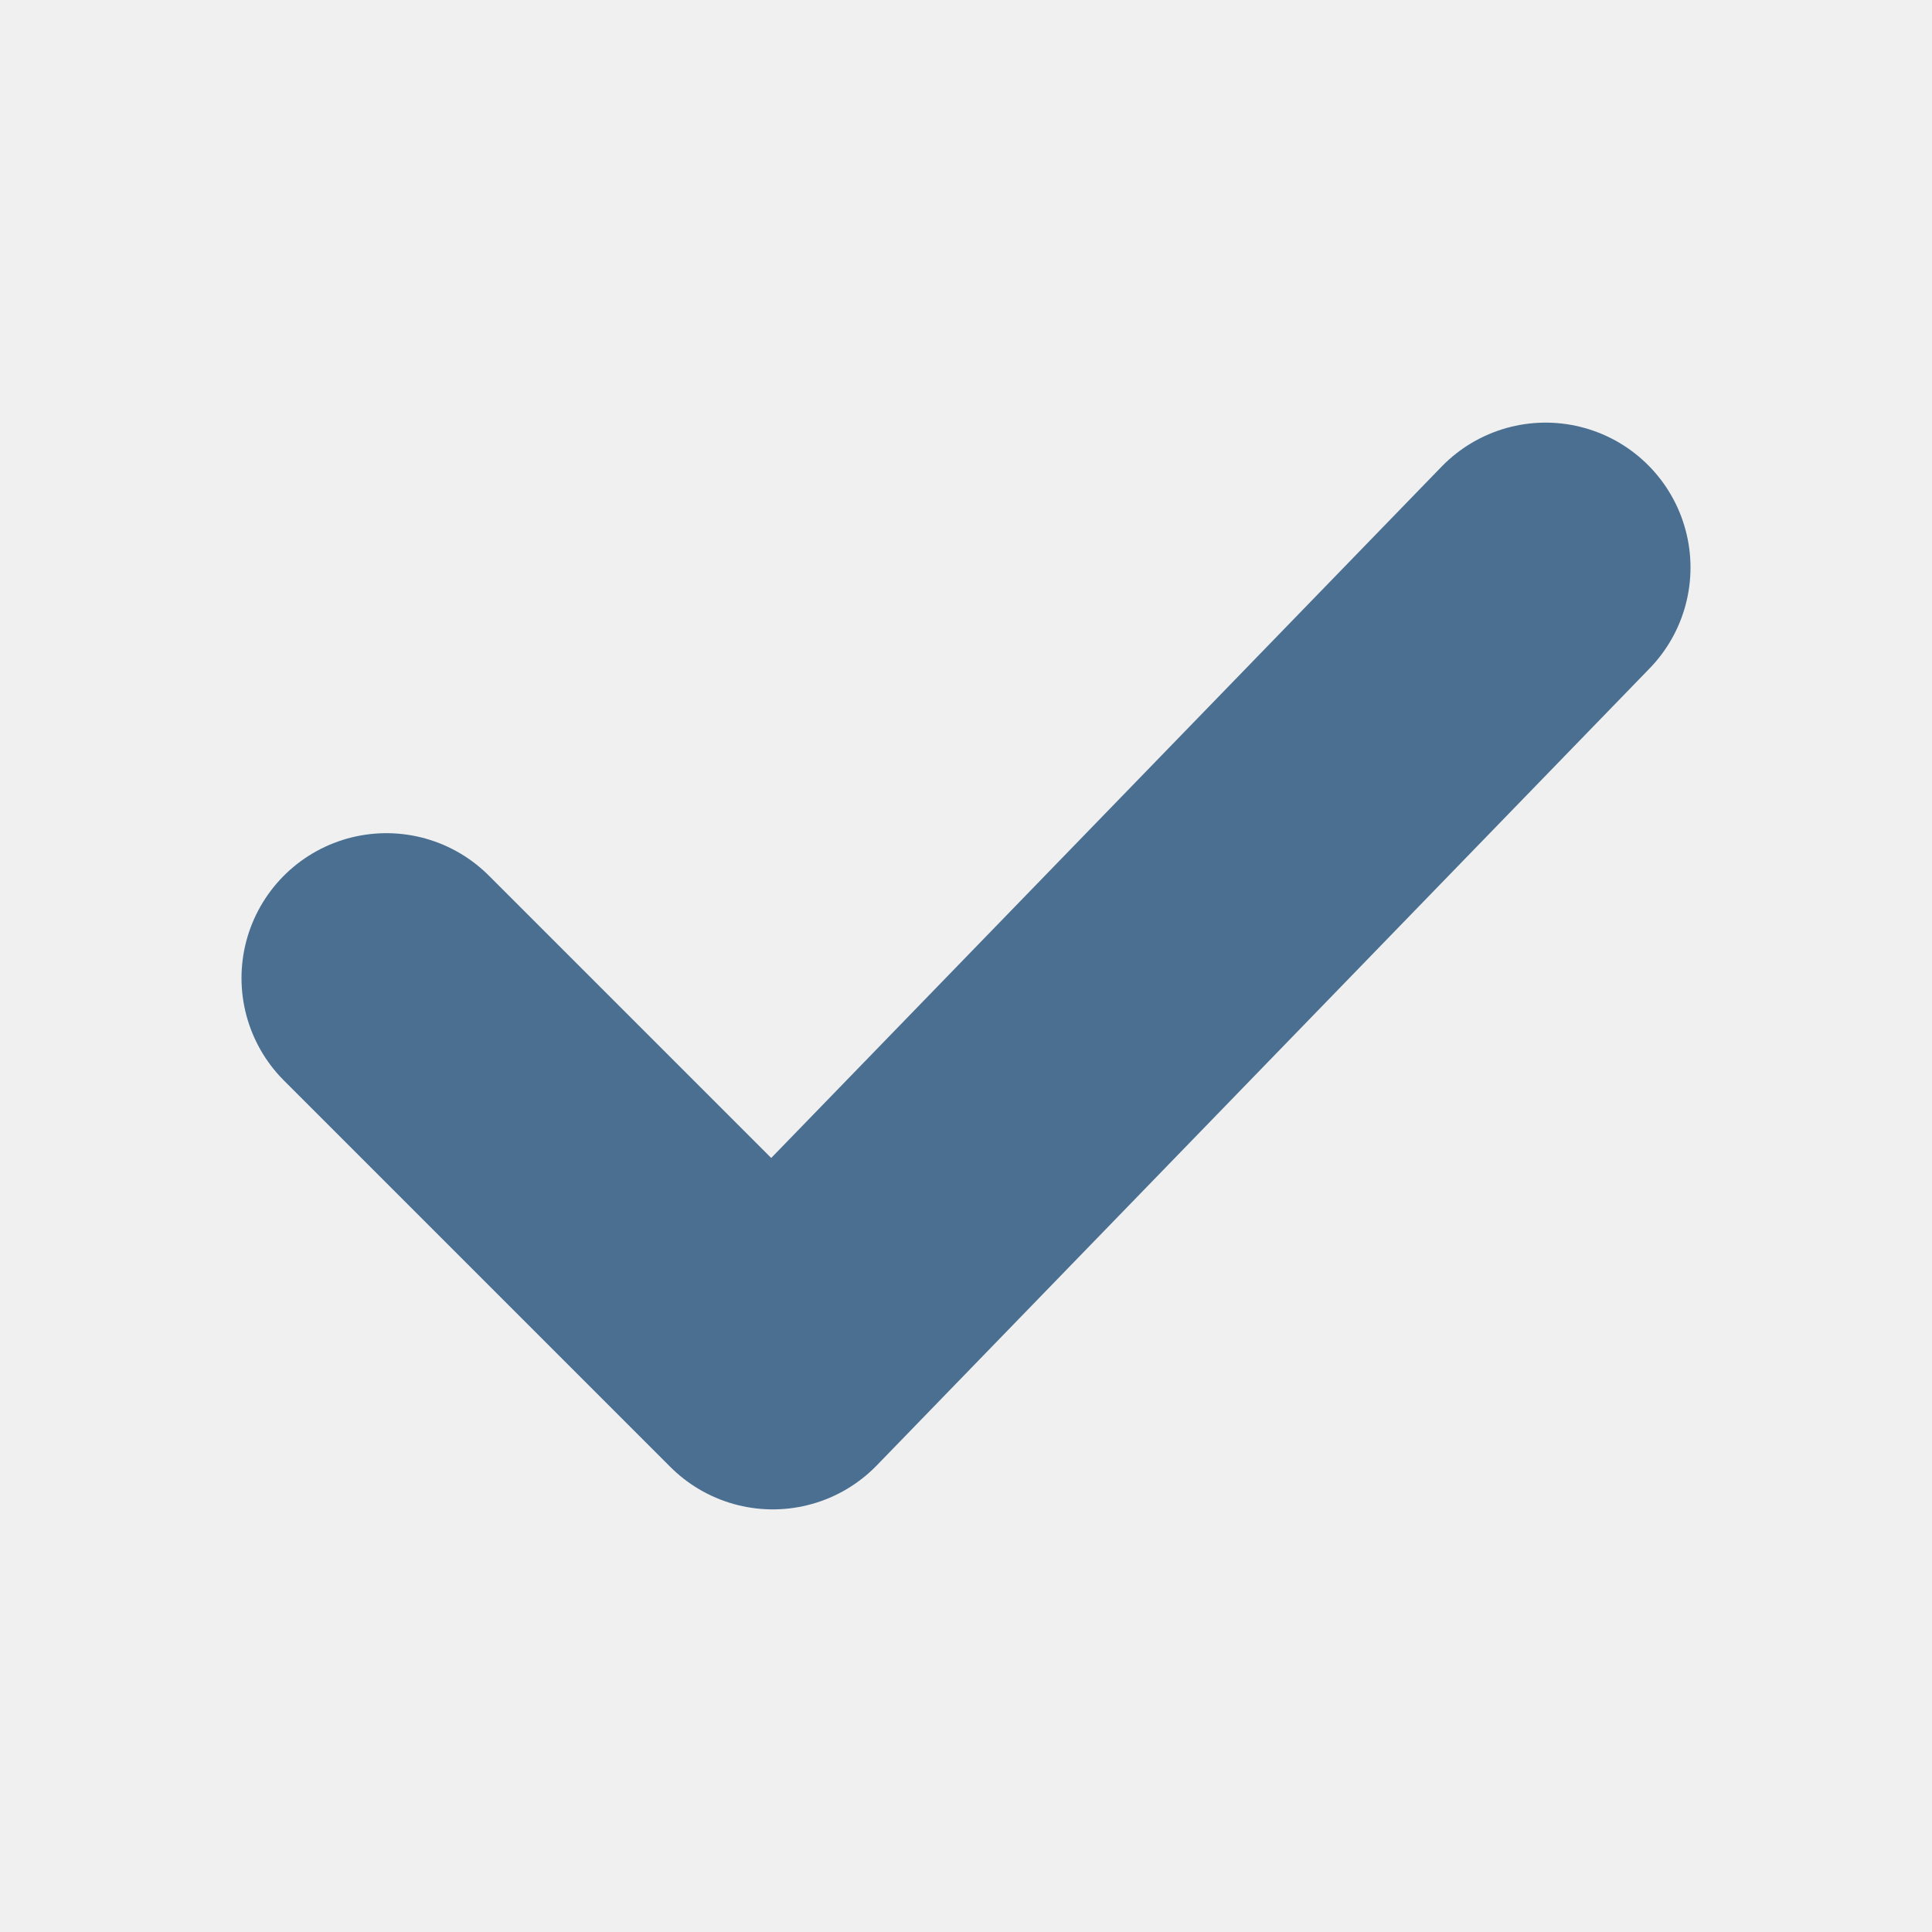
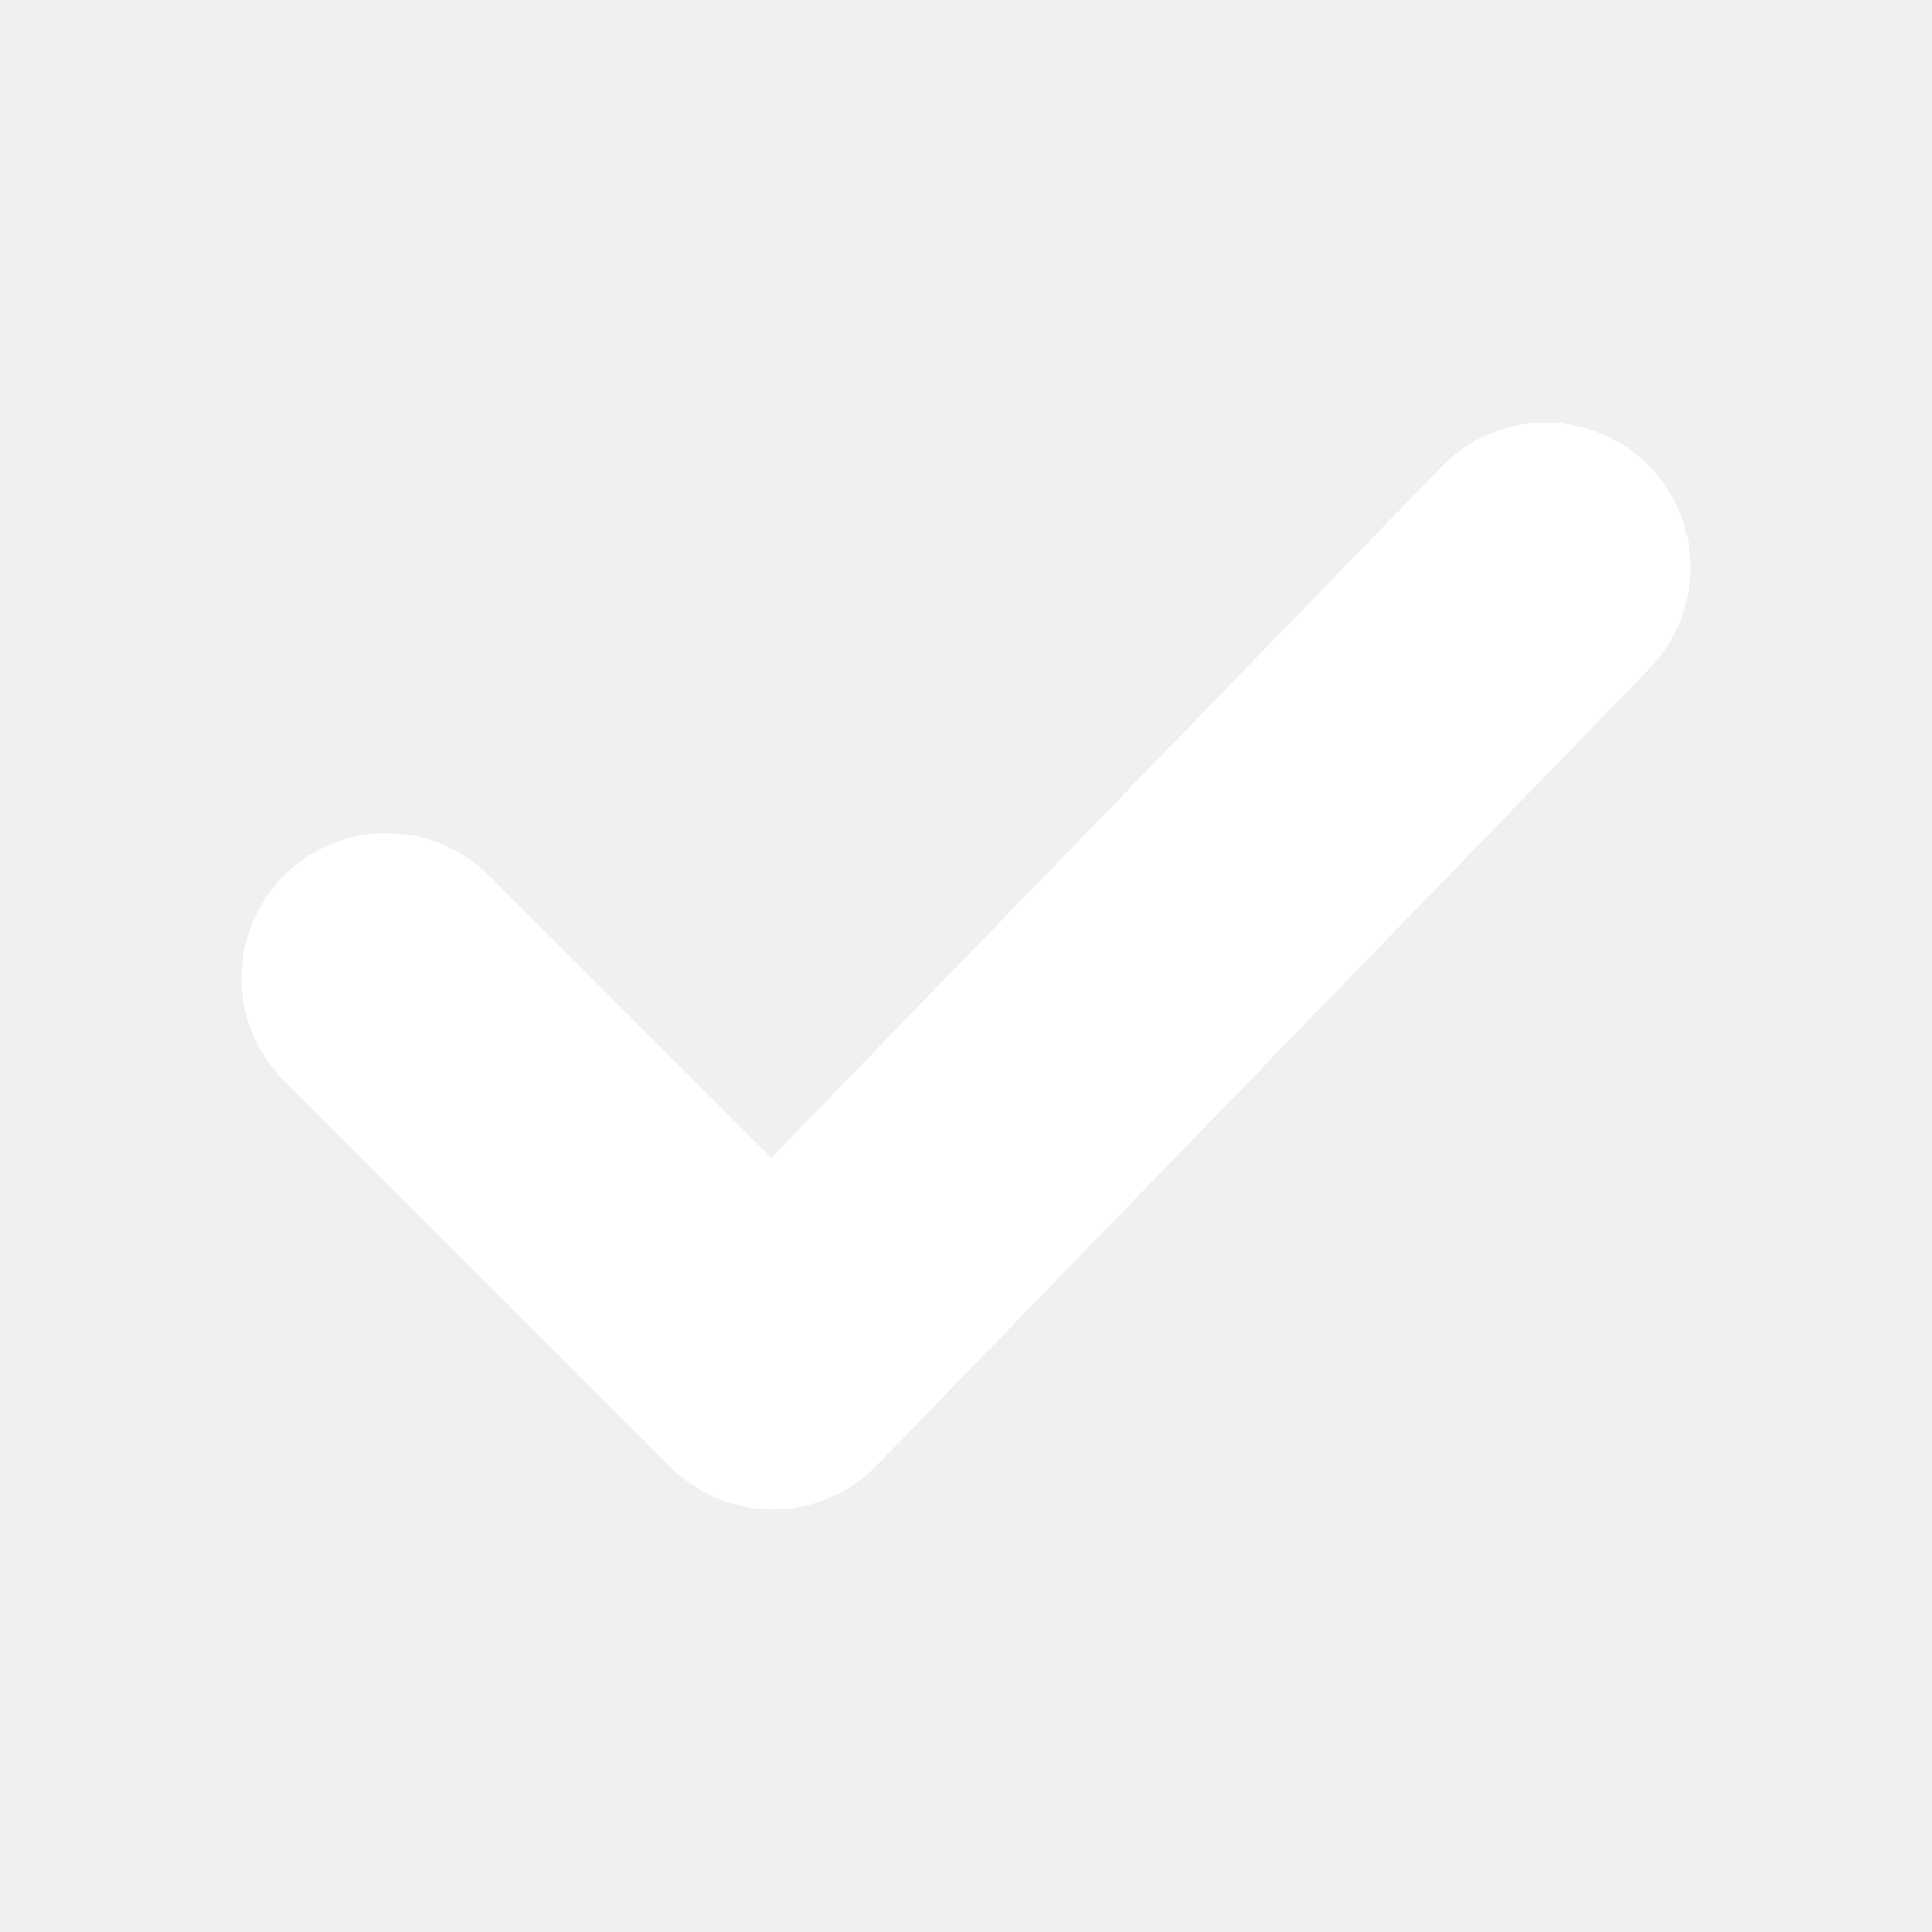
<svg xmlns="http://www.w3.org/2000/svg" viewBox="0 0 16 16">
-   <path d="M3.2 8.1 6.4 11.3 12.8 4.7" fill="none" stroke="#4b6f91" stroke-width="2.4" stroke-linecap="round" stroke-linejoin="round" />
+   <path d="M3.2 8.1 6.4 11.3 12.8 4.7" fill="none" stroke="#ffffff" stroke-width="2.4" stroke-linecap="round" stroke-linejoin="round" />
</svg>
